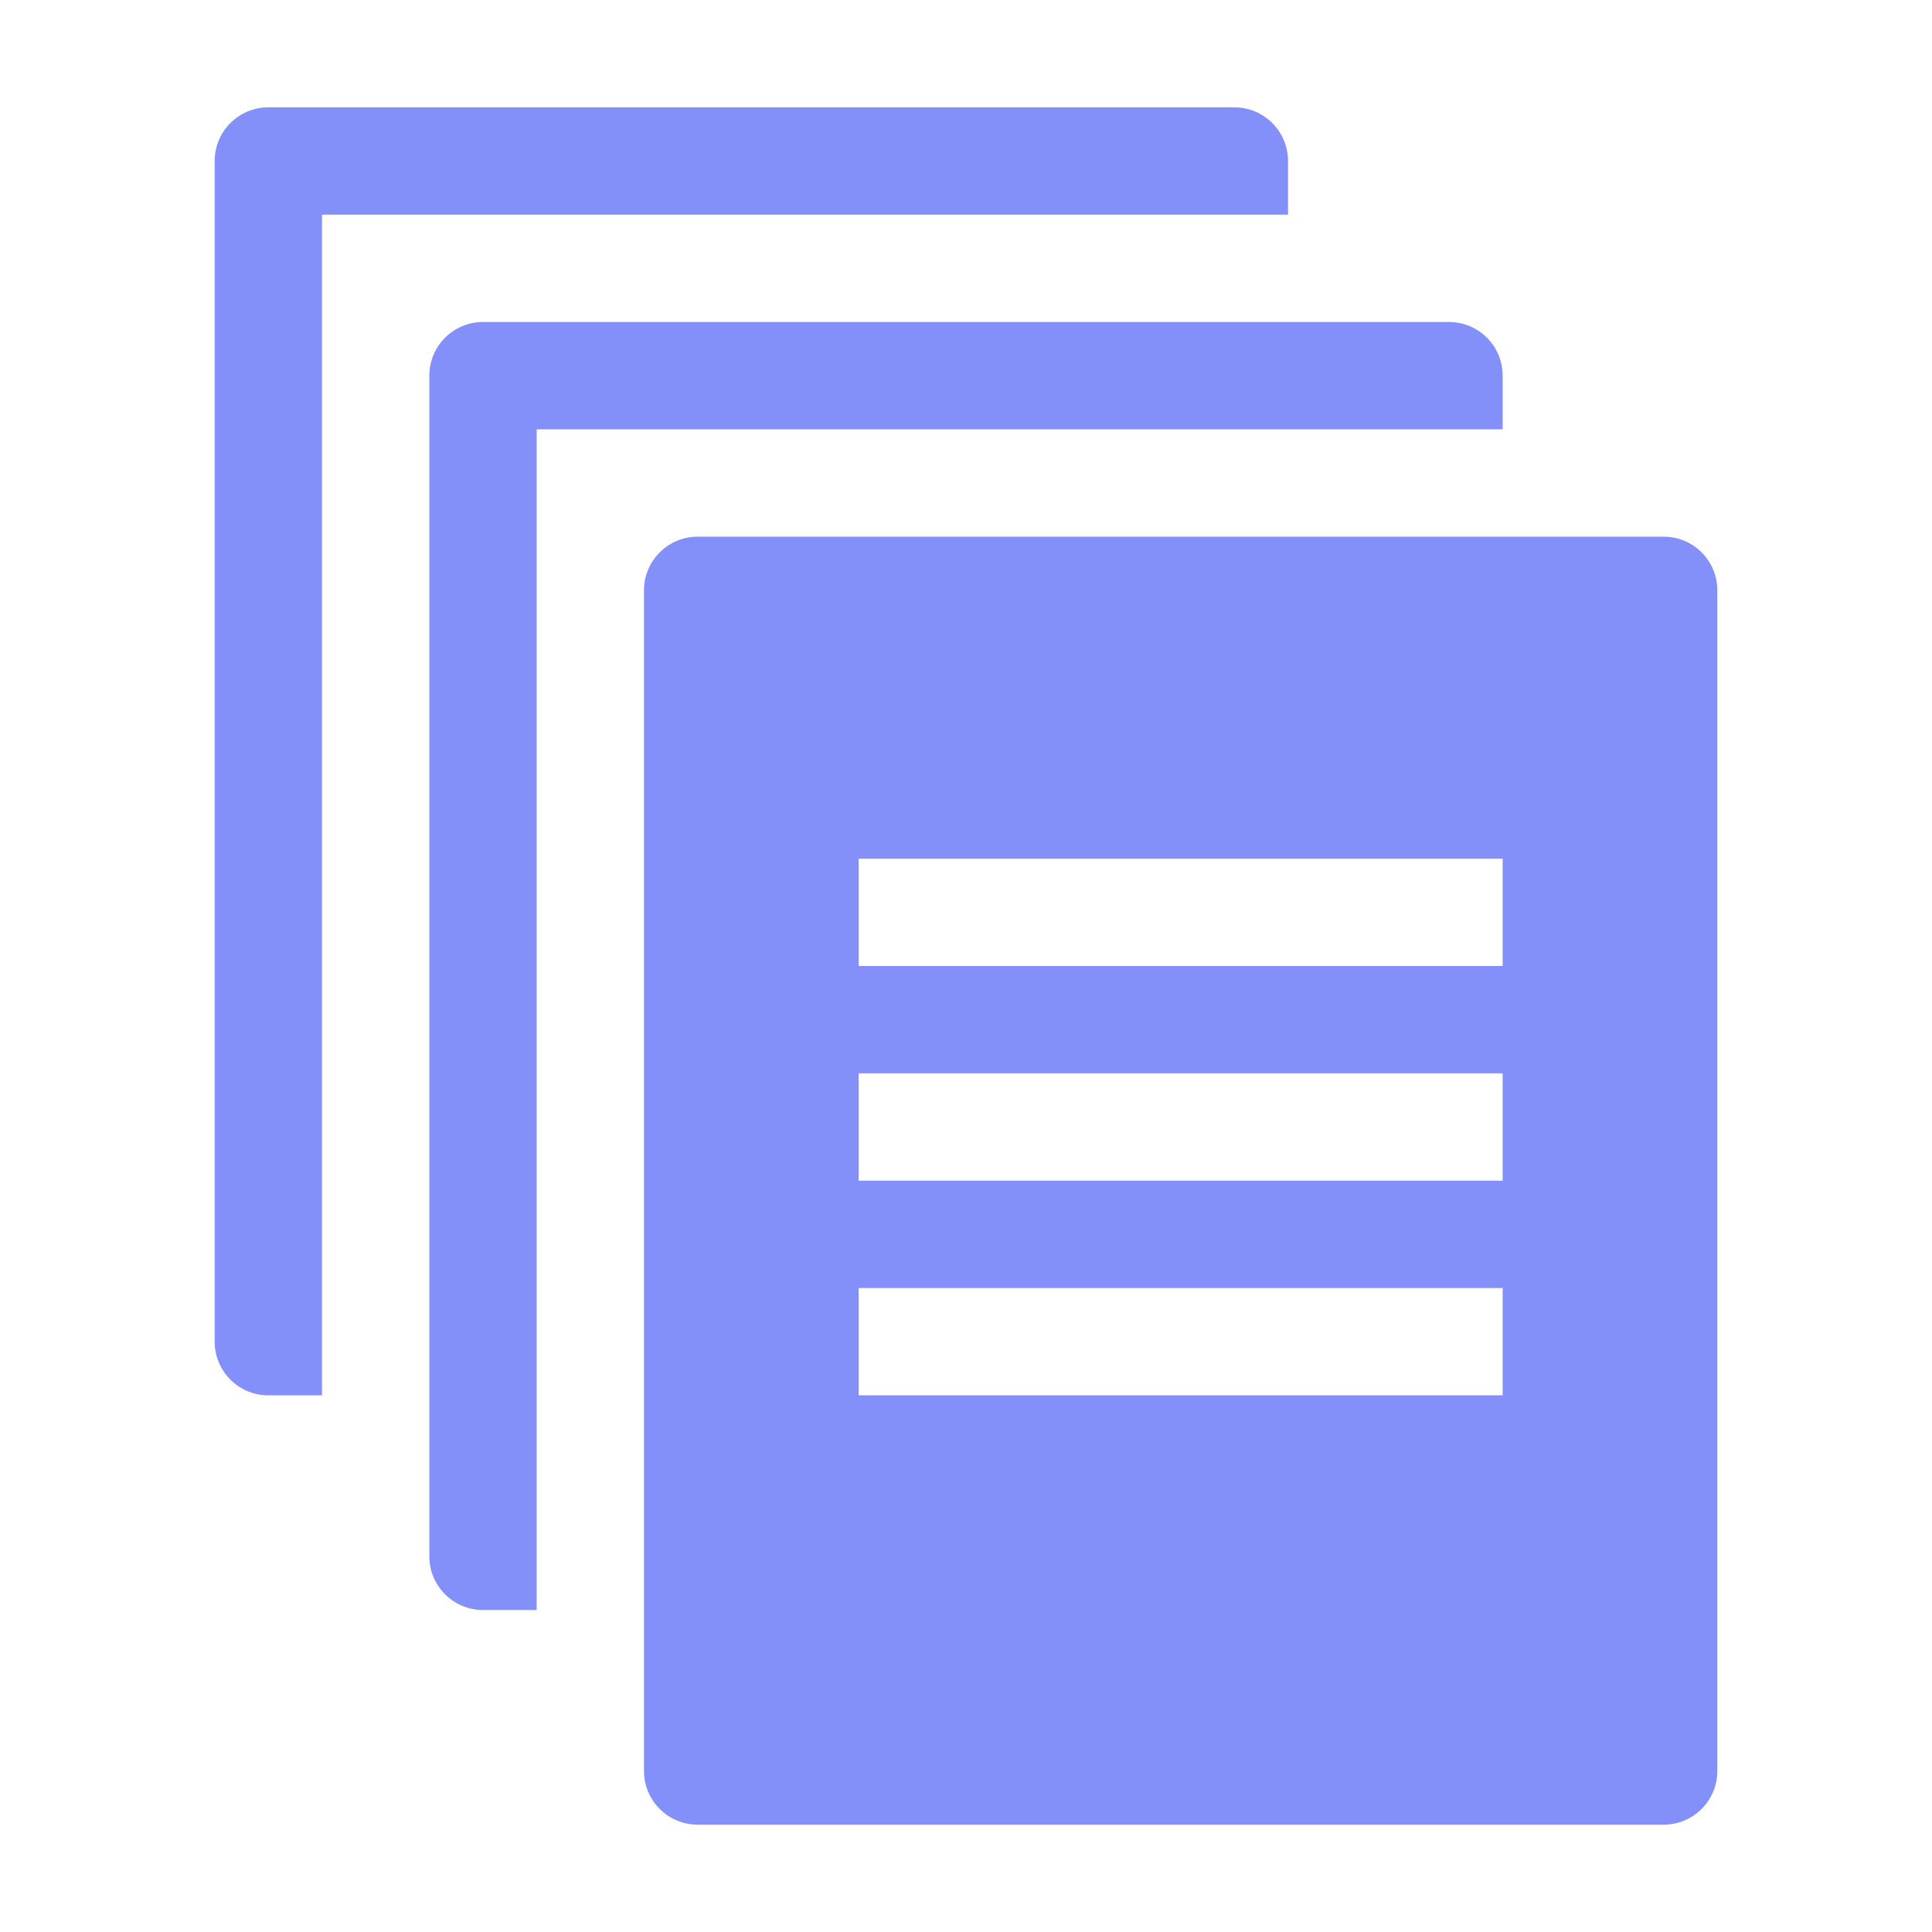
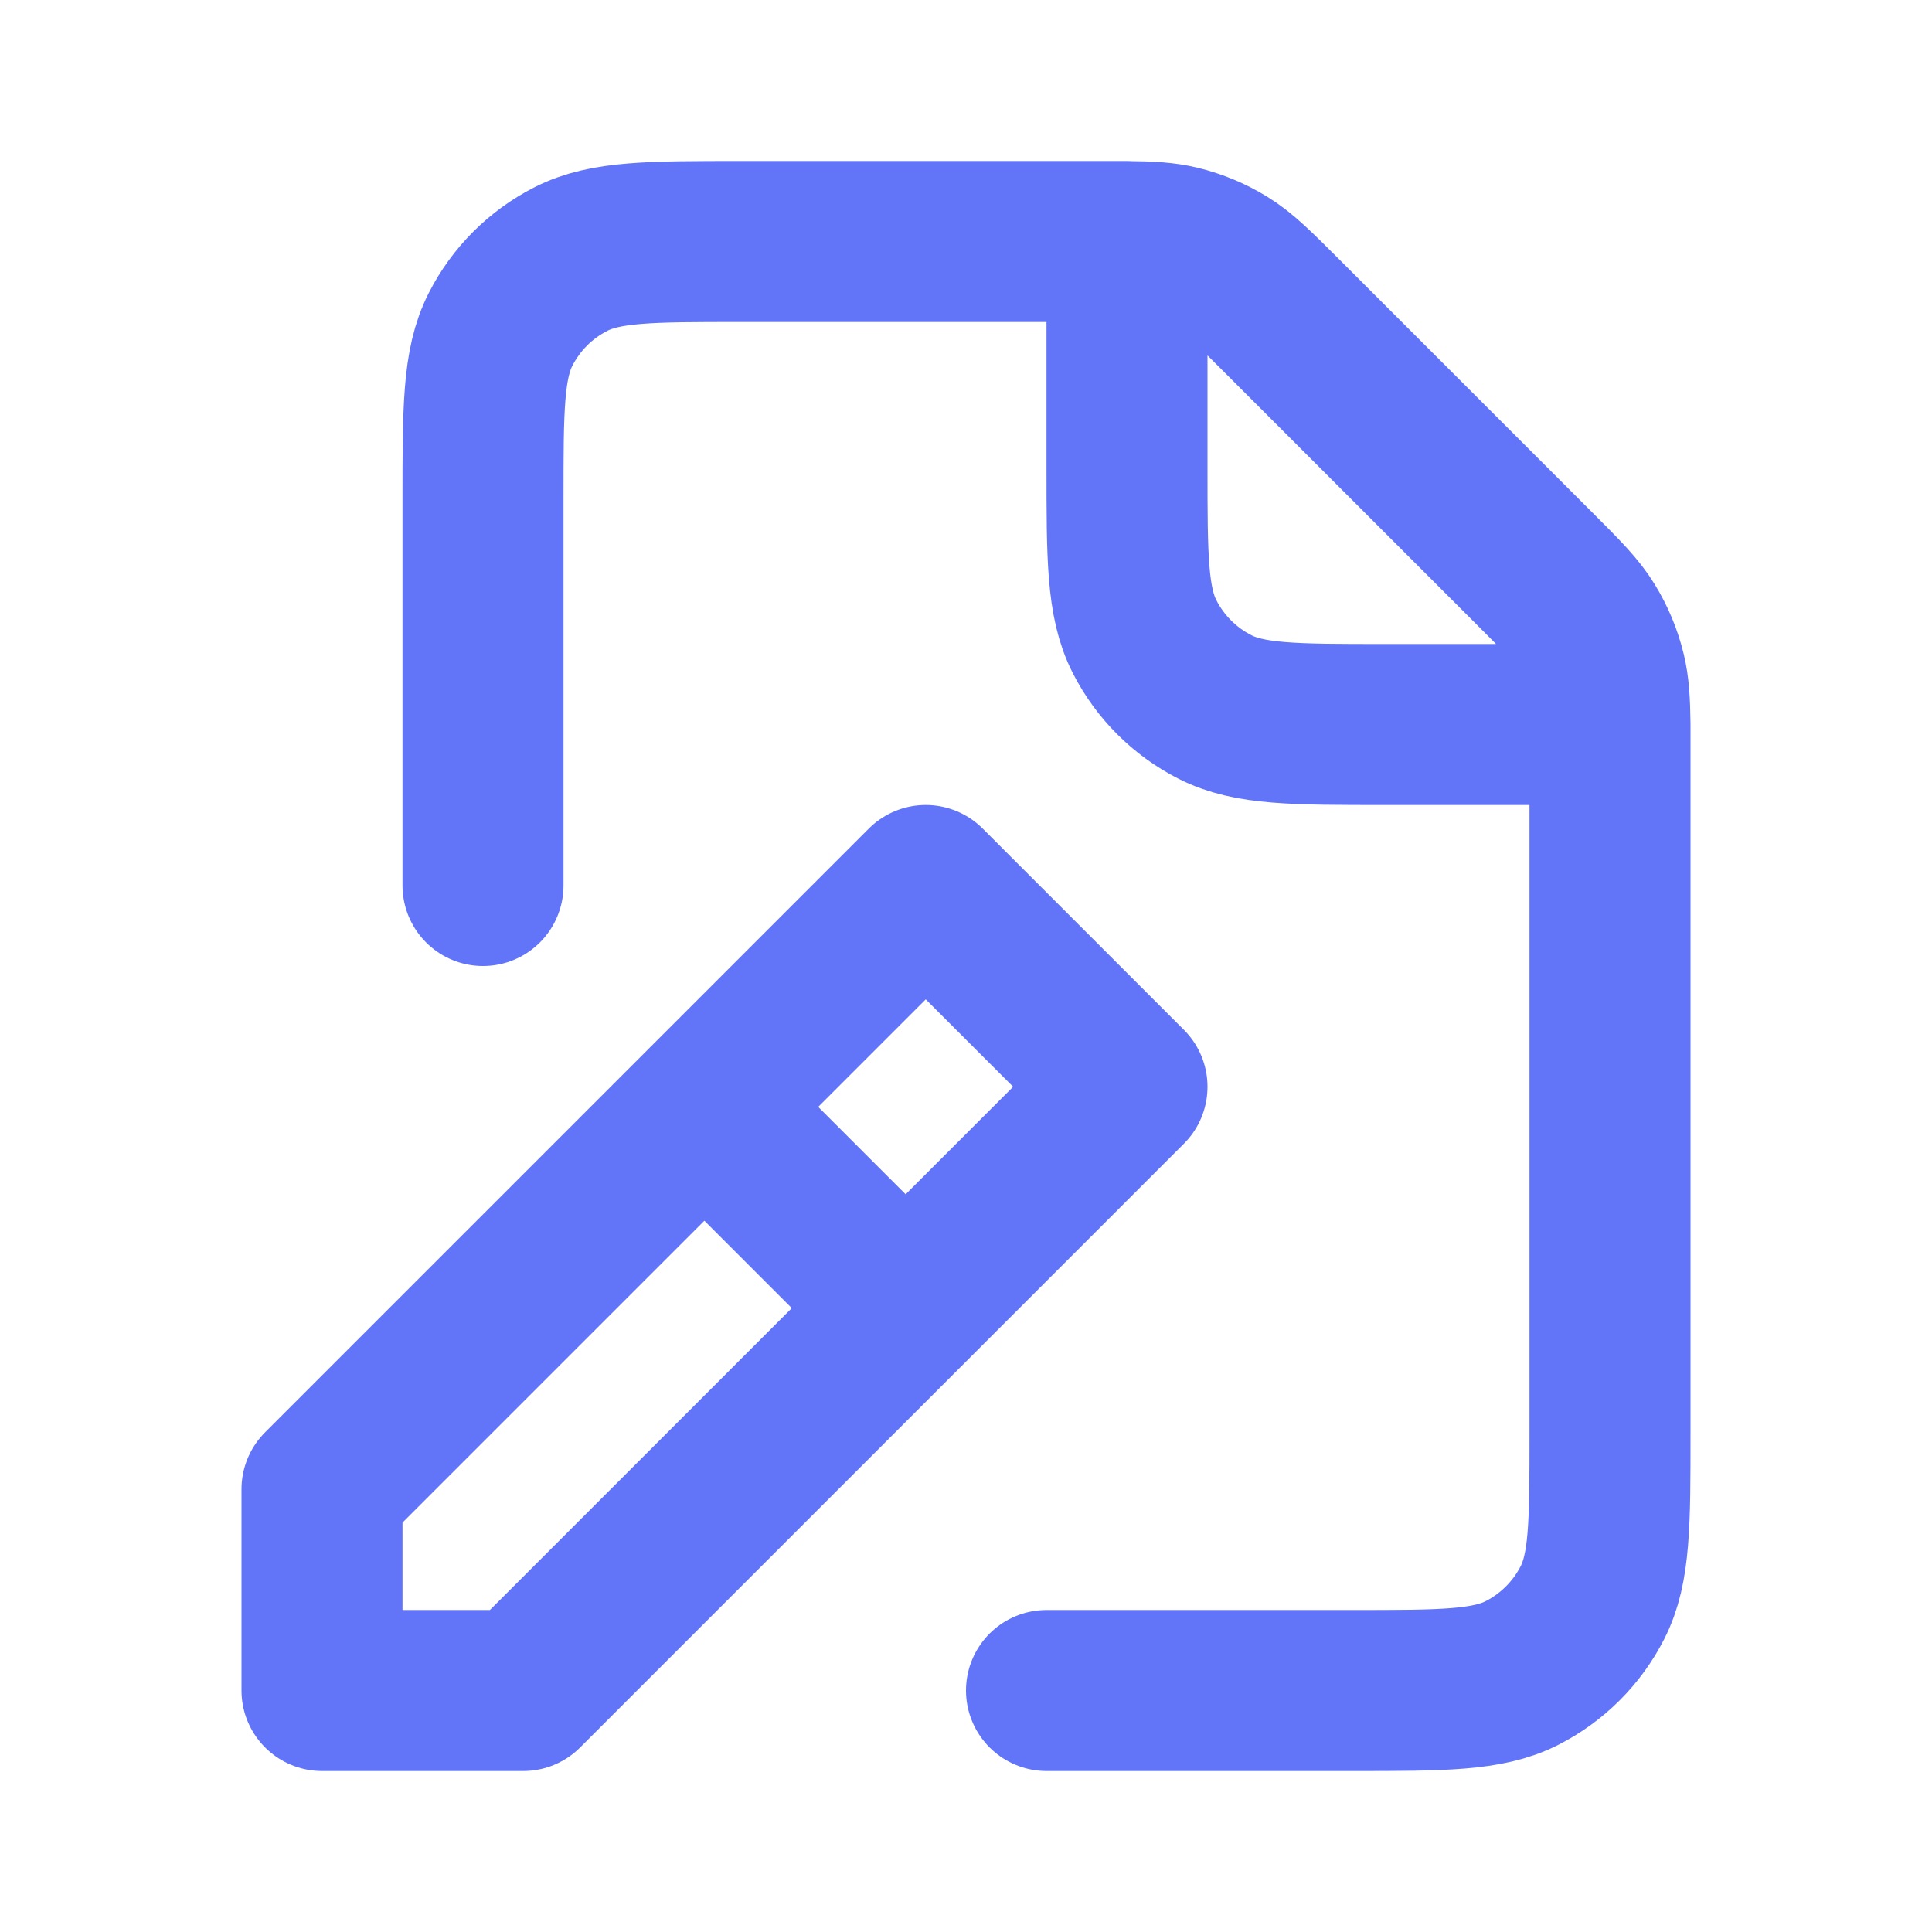
- <svg xmlns="http://www.w3.org/2000/svg" width="1em" height="1em" viewBox="0 0 36 36">
-   <path fill="#8390fa" d="M31 10H13a1 1 0 0 0-1 1v22a1 1 0 0 0 1 1h18a1 1 0 0 0 1-1V11a1 1 0 0 0-1-1Zm-3 16H16v-2h12Zm0-4H16v-2h12Zm0-4H16v-2h12Z" class="clr-i-solid clr-i-solid-path-1" />
-   <path fill="#8390fa" d="M6 24V4h18V3a1 1 0 0 0-1-1H5a1 1 0 0 0-1 1v22a1 1 0 0 0 1 1h1Z" class="clr-i-solid clr-i-solid-path-2" />
-   <path fill="#8390fa" d="M10 28V8h18V7a1 1 0 0 0-1-1H9a1 1 0 0 0-1 1v22a1 1 0 0 0 1 1h1Z" class="clr-i-solid clr-i-solid-path-3" />
-   <path fill="none" d="M0 0h36v36H0z" />
+ <svg xmlns="http://www.w3.org/2000/svg" width="1em" height="1em" viewBox="0 0 24 24">
+   <path fill="none" stroke="#6274f8" stroke-linecap="round" stroke-linejoin="round" stroke-width="2" d="M6 11V6.2c0-1.12 0-1.68.218-2.108c.192-.377.497-.682.874-.874C7.52 3 8.08 3 9.2 3H14m6 6v8.804c0 1.118 0 1.677-.218 2.104a2.002 2.002 0 0 1-.874.874C18.48 21 17.92 21 16.803 21H13m7-12c-.004-.285-.014-.466-.056-.639a1.993 1.993 0 0 0-.24-.578c-.123-.202-.295-.374-.641-.72l-3.125-3.125c-.346-.346-.52-.52-.721-.643a1.999 1.999 0 0 0-.578-.24c-.173-.041-.353-.052-.639-.054M20 9h0m0 0h-2.803c-1.118 0-1.678 0-2.105-.218a2 2 0 0 1-.874-.874C14 7.48 14 6.92 14 5.8V3M9 14l2 2m-7 5v-2.5l7.5-7.5l2.5 2.5L6.5 21H4Z" />
</svg>
